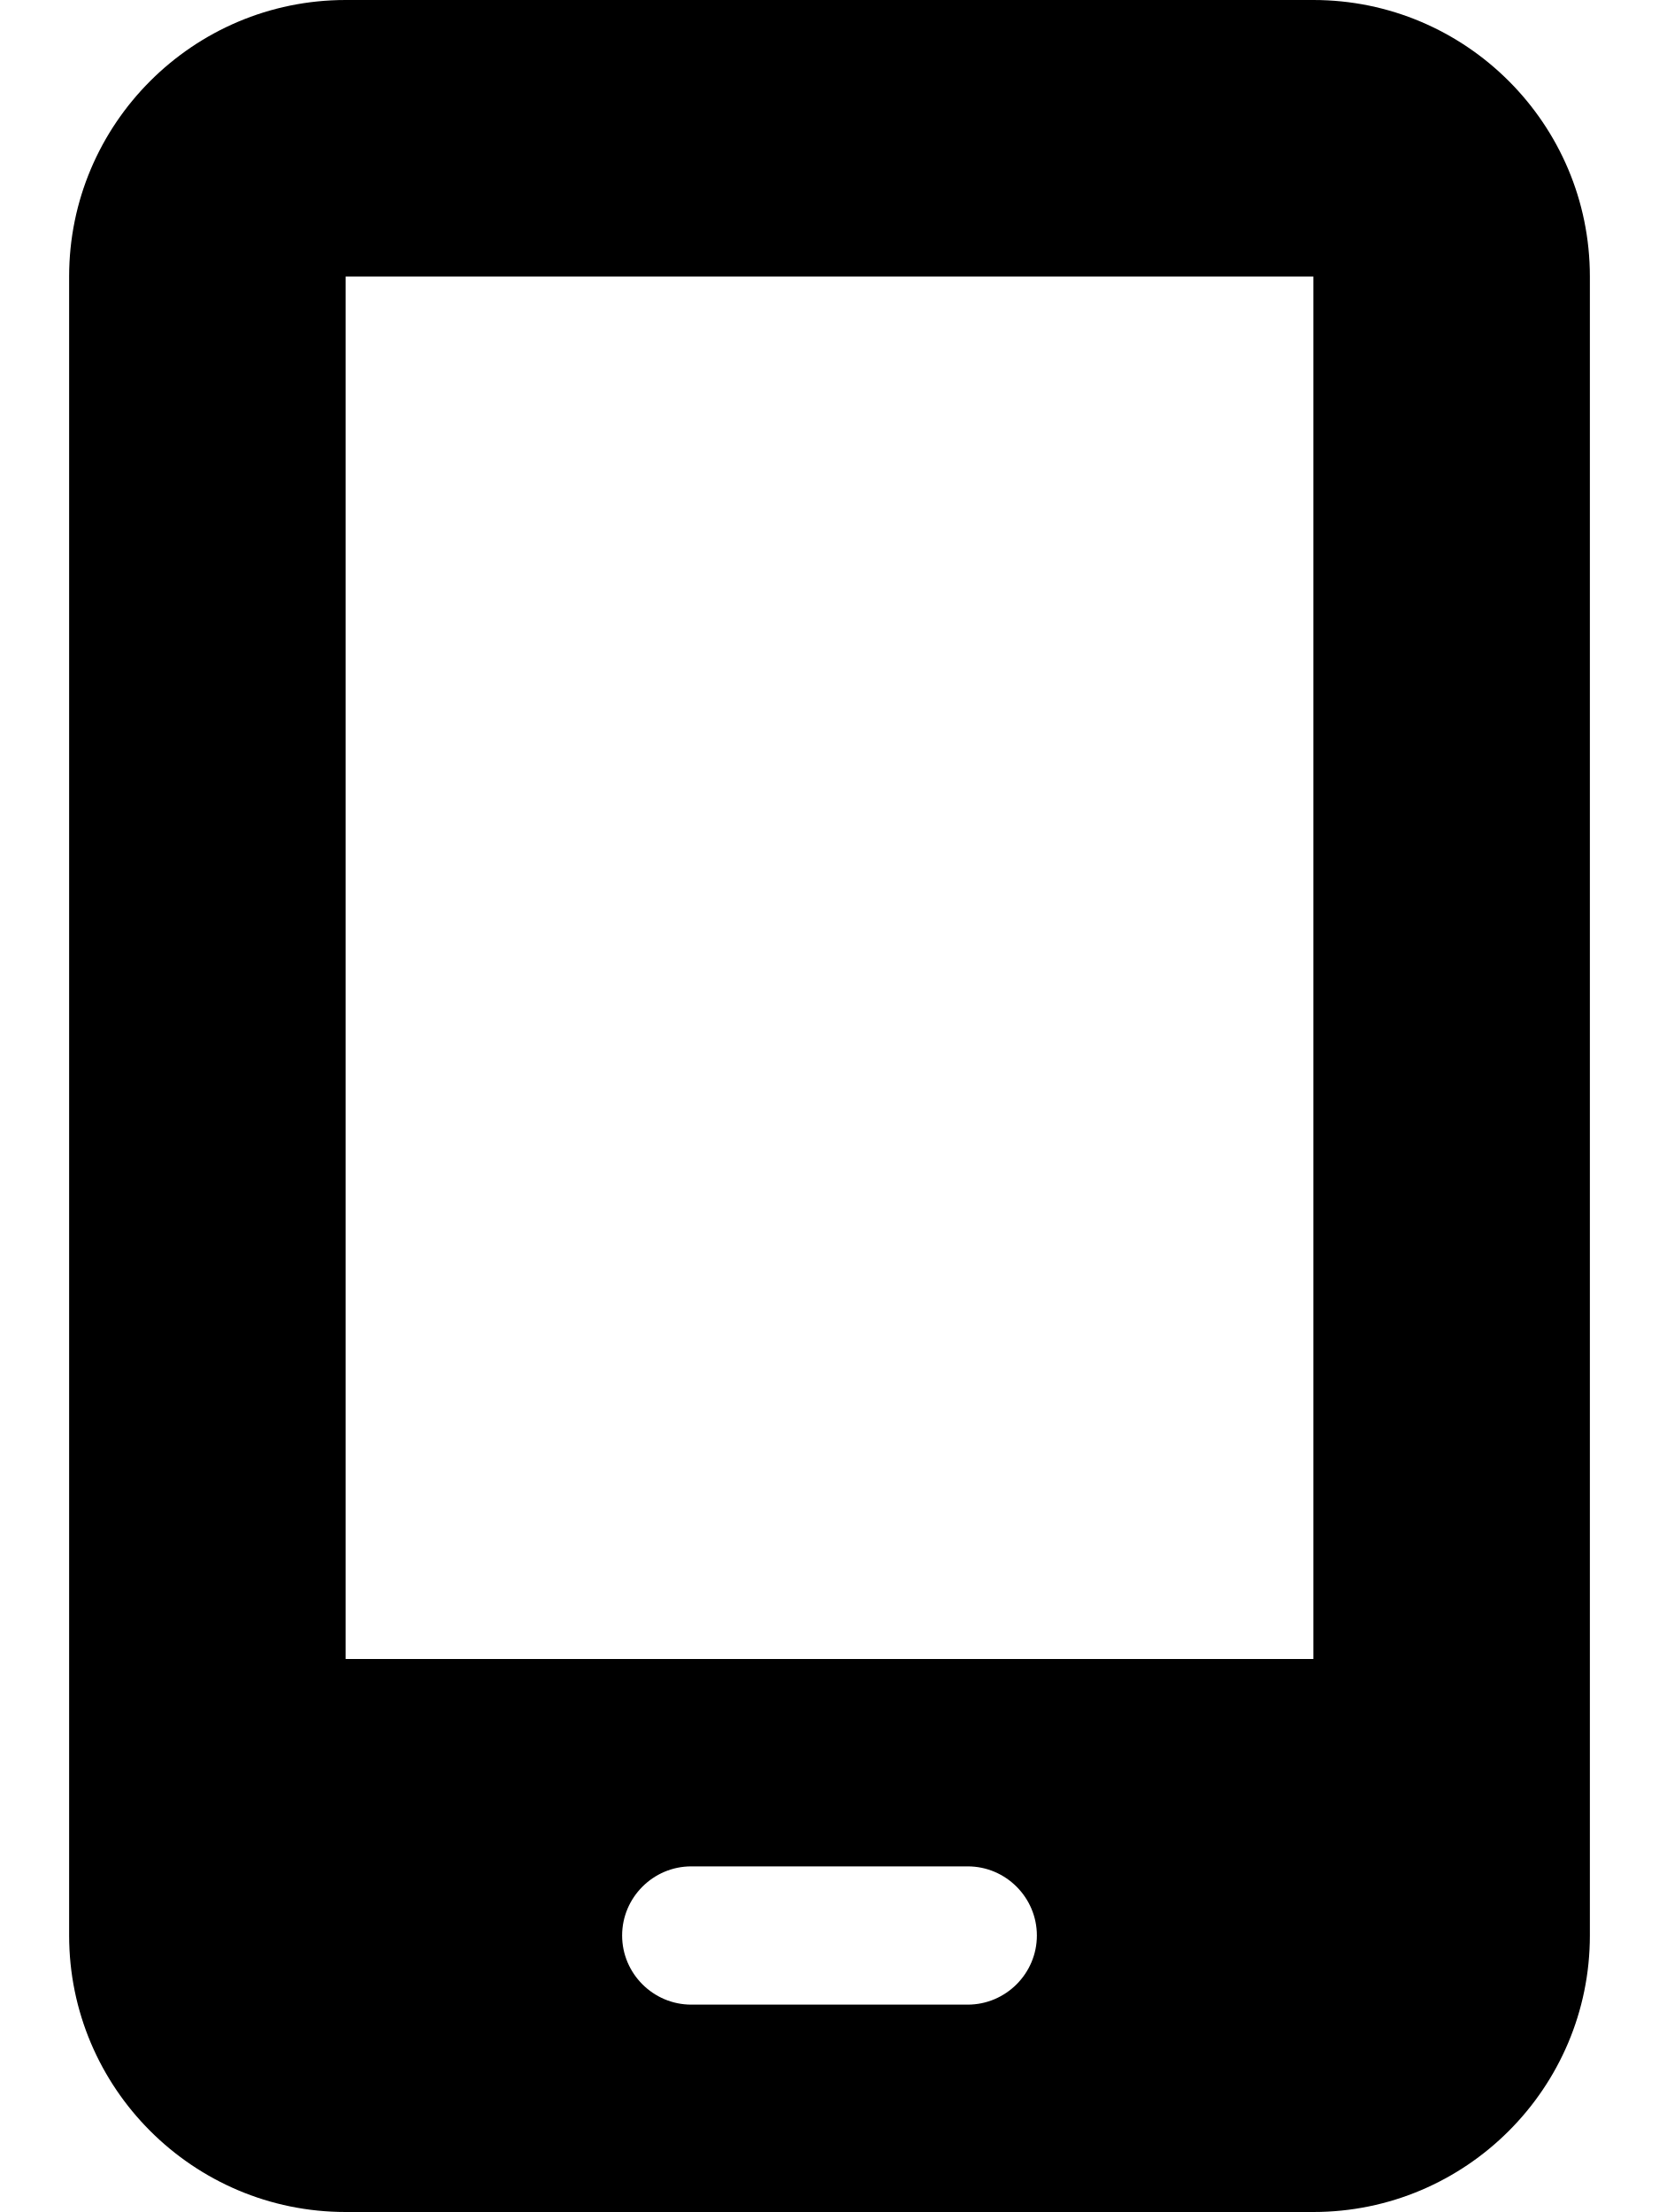
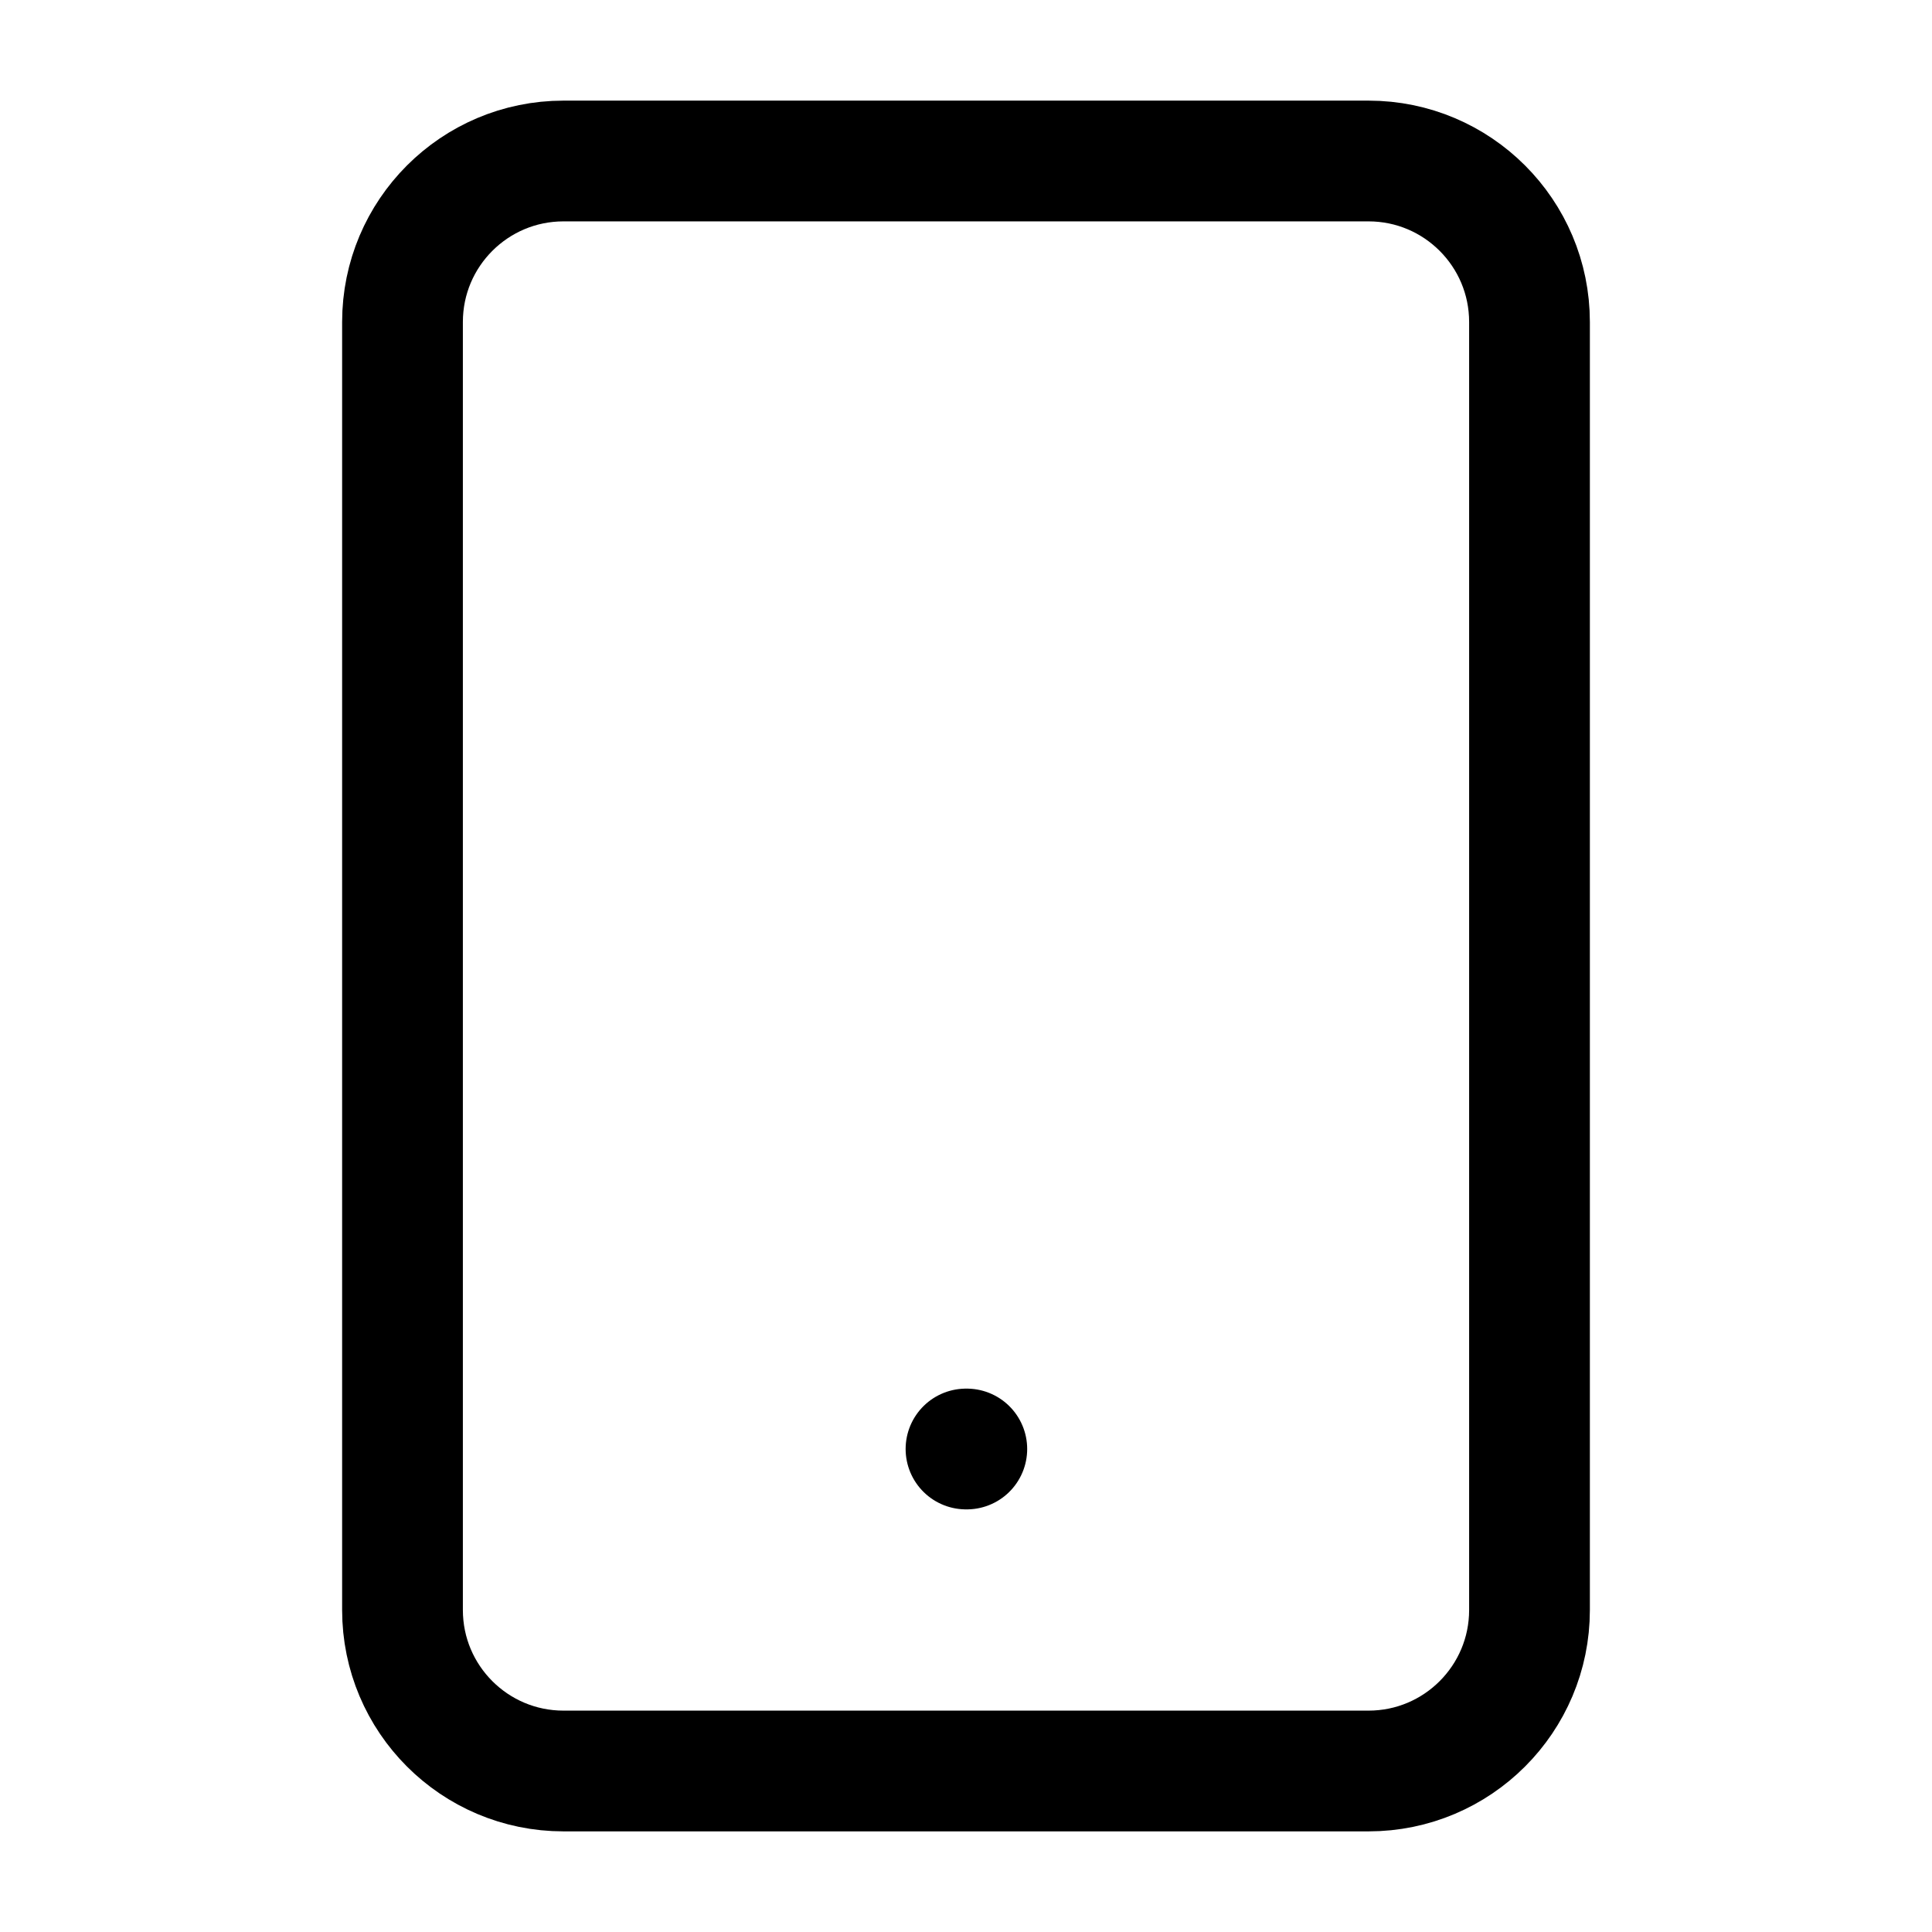
- <svg viewBox="0 0 384 512" aria-hidden="true" focusable="false" class="h-4 w-4">
-   <path fill="currentColor" d="M16 64C16 28.7 44.7 0 80 0H304c35.3 0 64 28.7 64 64V448c0 35.3-28.7 64-64 64H80c-35.3 0-64-28.7-64-64V64zM144 448c0 8.8 7.2 16 16 16h64c8.8 0 16-7.2 16-16s-7.2-16-16-16H160c-8.8 0-16 7.2-16 16zM304 64H80V384H304V64z">
- 	</path>
+ <svg xmlns="http://www.w3.org/2000/svg" viewBox="0 0 24 24" fill="none" stroke="currentColor" stroke-width="1.5" stroke-linecap="round" stroke-linejoin="round" shape-rendering="geometricPrecision" aria-hidden="true" focusable="false">
+   <rect width="14" height="20" x="5" y="2" rx="2" ry="2" />
+   <path d="M12 18h.01" />
</svg>
